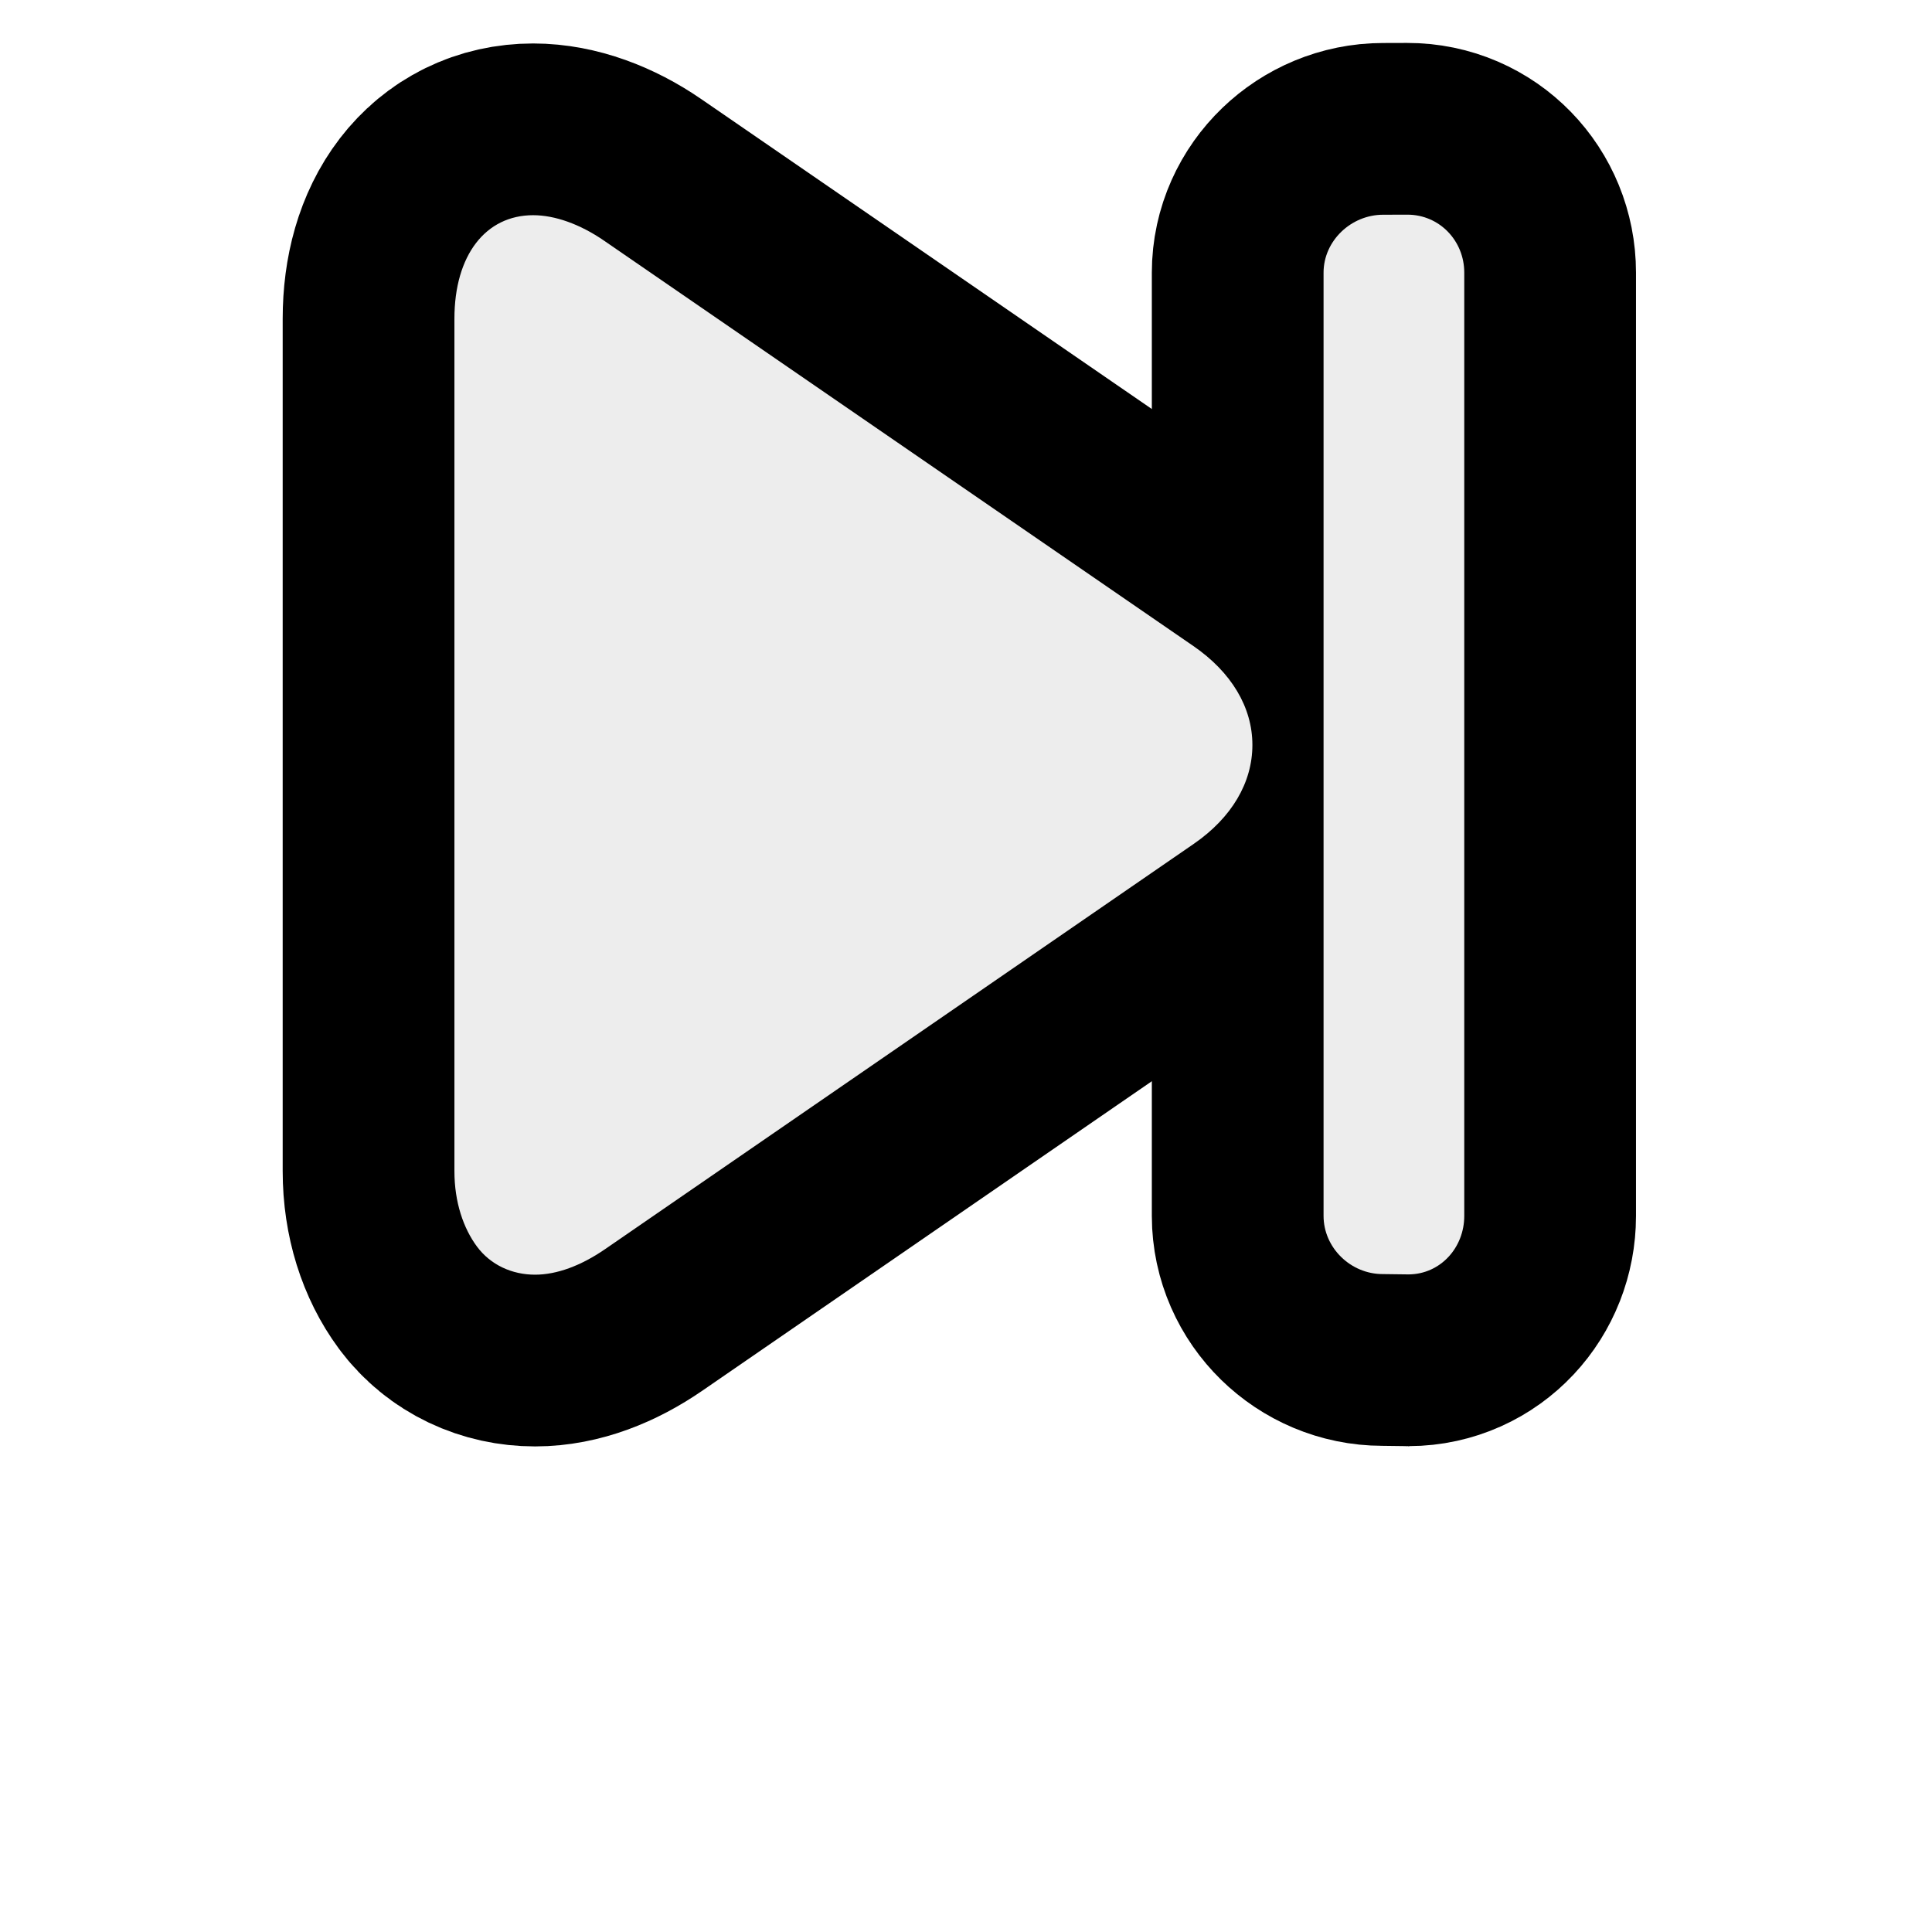
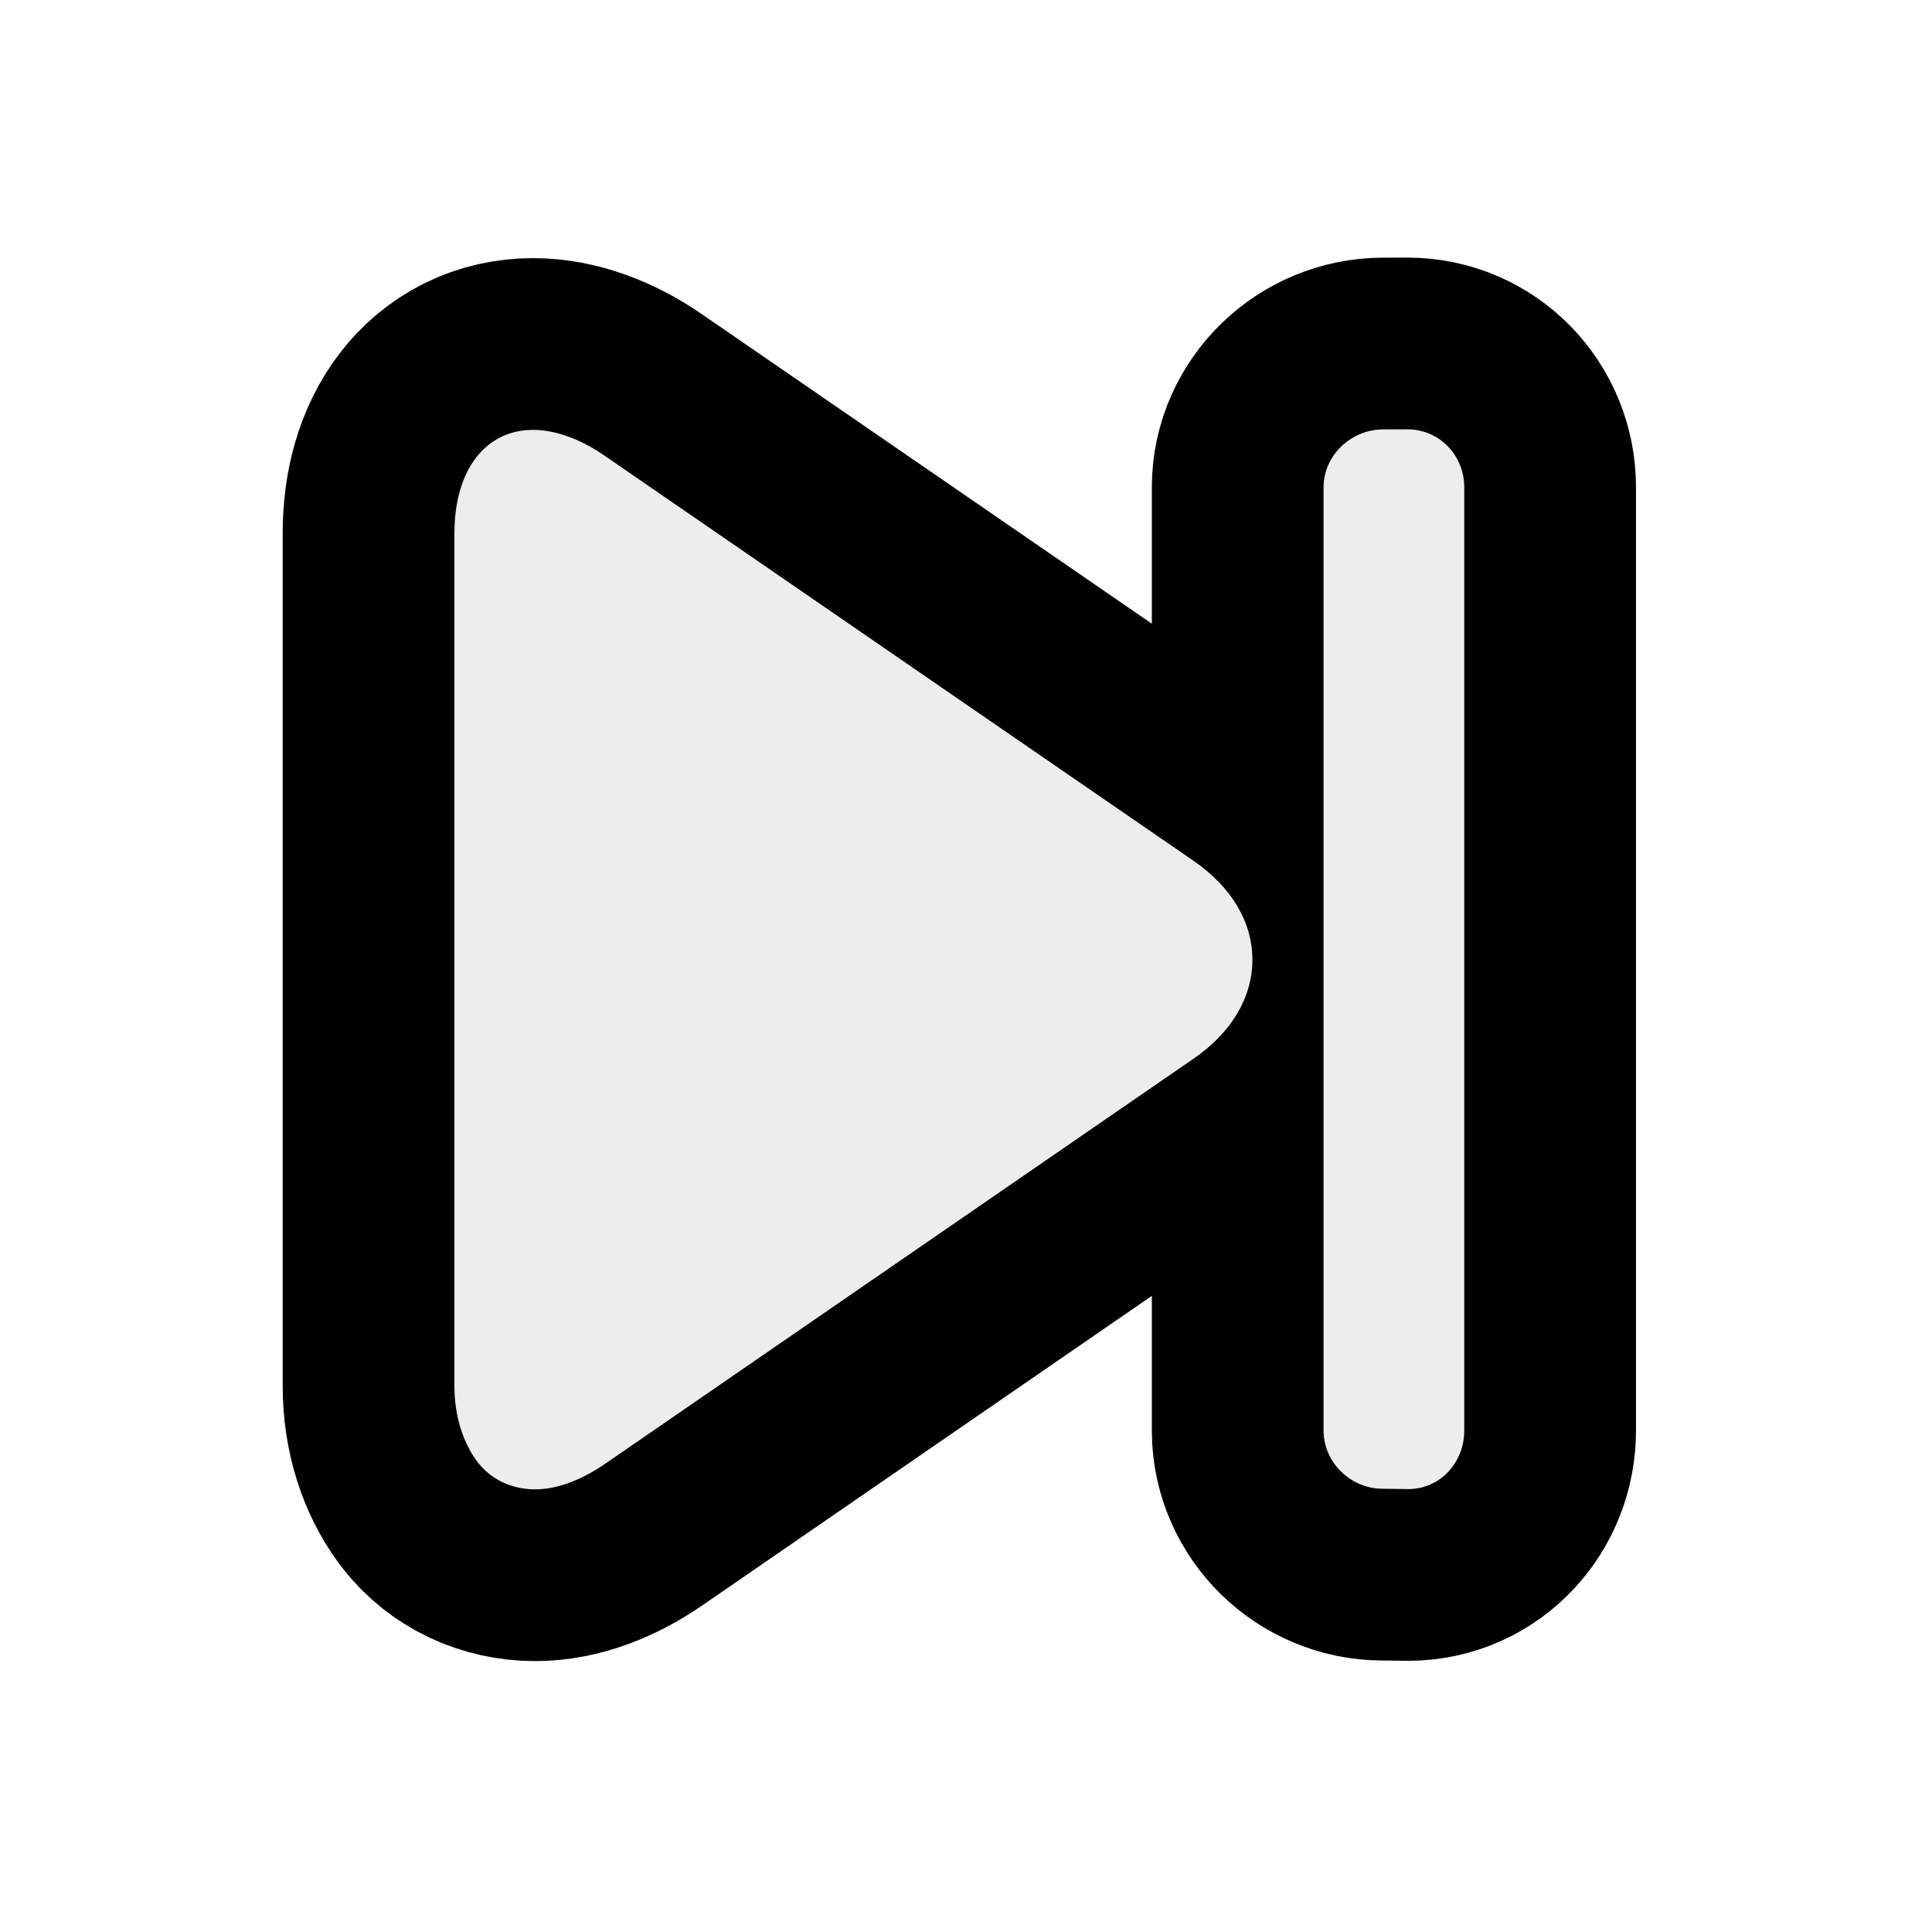
- <svg xmlns="http://www.w3.org/2000/svg" width="800px" height="800px" viewBox="-200 -100 900 900">
+ <svg xmlns="http://www.w3.org/2000/svg" width="800px" height="800px" viewBox="-200 -200 900 900">
  <g>
    <path fill="none" stroke="black" stroke-width="160px" stroke-line-join="round" stroke-linecap="round" d="M355.938,200.956L81.414,12.128c-11.28-7.776-23.012-11.88-33.056-11.88c-22.052,0-36.672,18.496-36.672,48.26v397.036 c0,14.54,4.228,26.688,10.496,35.144c6.364,8.572,16.32,13.108,27.076,13.108c10.04,0,21.308-4.112,32.584-11.876l274.276-188.828 c17.632-12.152,27.3-28.508,27.296-46.076C383.414,229.456,373.594,213.1,355.938,200.956z" />
    <path fill="none" stroke="black" stroke-width="160px" stroke-line-join="round" stroke-linecap="round" d="M456.446,493.672l-0.293-0.004c-0.048,0-0.095,0.004-0.143,0.004H456.446z" />
    <path fill="none" stroke="black" stroke-width="160px" stroke-line-join="round" stroke-linecap="round" d="M455.638,0L444.29,0.032c-14.86,0-27.724,12.112-27.724,26.992v439.368c0,14.896,12.652,27.124,27.532,27.124 l12.055,0.152c14.805-0.079,25.957-12.412,25.957-27.252V26.996C482.11,12.116,470.51,0,455.638,0z" />
    <path fill="#ededed" d="M355.938,200.956L81.414,12.128c-11.28-7.776-23.012-11.88-33.056-11.88c-22.052,0-36.672,18.496-36.672,48.26v397.036 c0,14.54,4.228,26.688,10.496,35.144c6.364,8.572,16.32,13.108,27.076,13.108c10.04,0,21.308-4.112,32.584-11.876l274.276-188.828 c17.632-12.152,27.3-28.508,27.296-46.076C383.414,229.456,373.594,213.1,355.938,200.956z" />
    <path fill="#ededed" d="M456.446,493.672l-0.293-0.004c-0.048,0-0.095,0.004-0.143,0.004H456.446z" />
    <path fill="#ededed" d="M455.638,0L444.29,0.032c-14.86,0-27.724,12.112-27.724,26.992v439.368c0,14.896,12.652,27.124,27.532,27.124 l12.055,0.152c14.805-0.079,25.957-12.412,25.957-27.252V26.996C482.11,12.116,470.51,0,455.638,0zz" />
  </g>
</svg>
